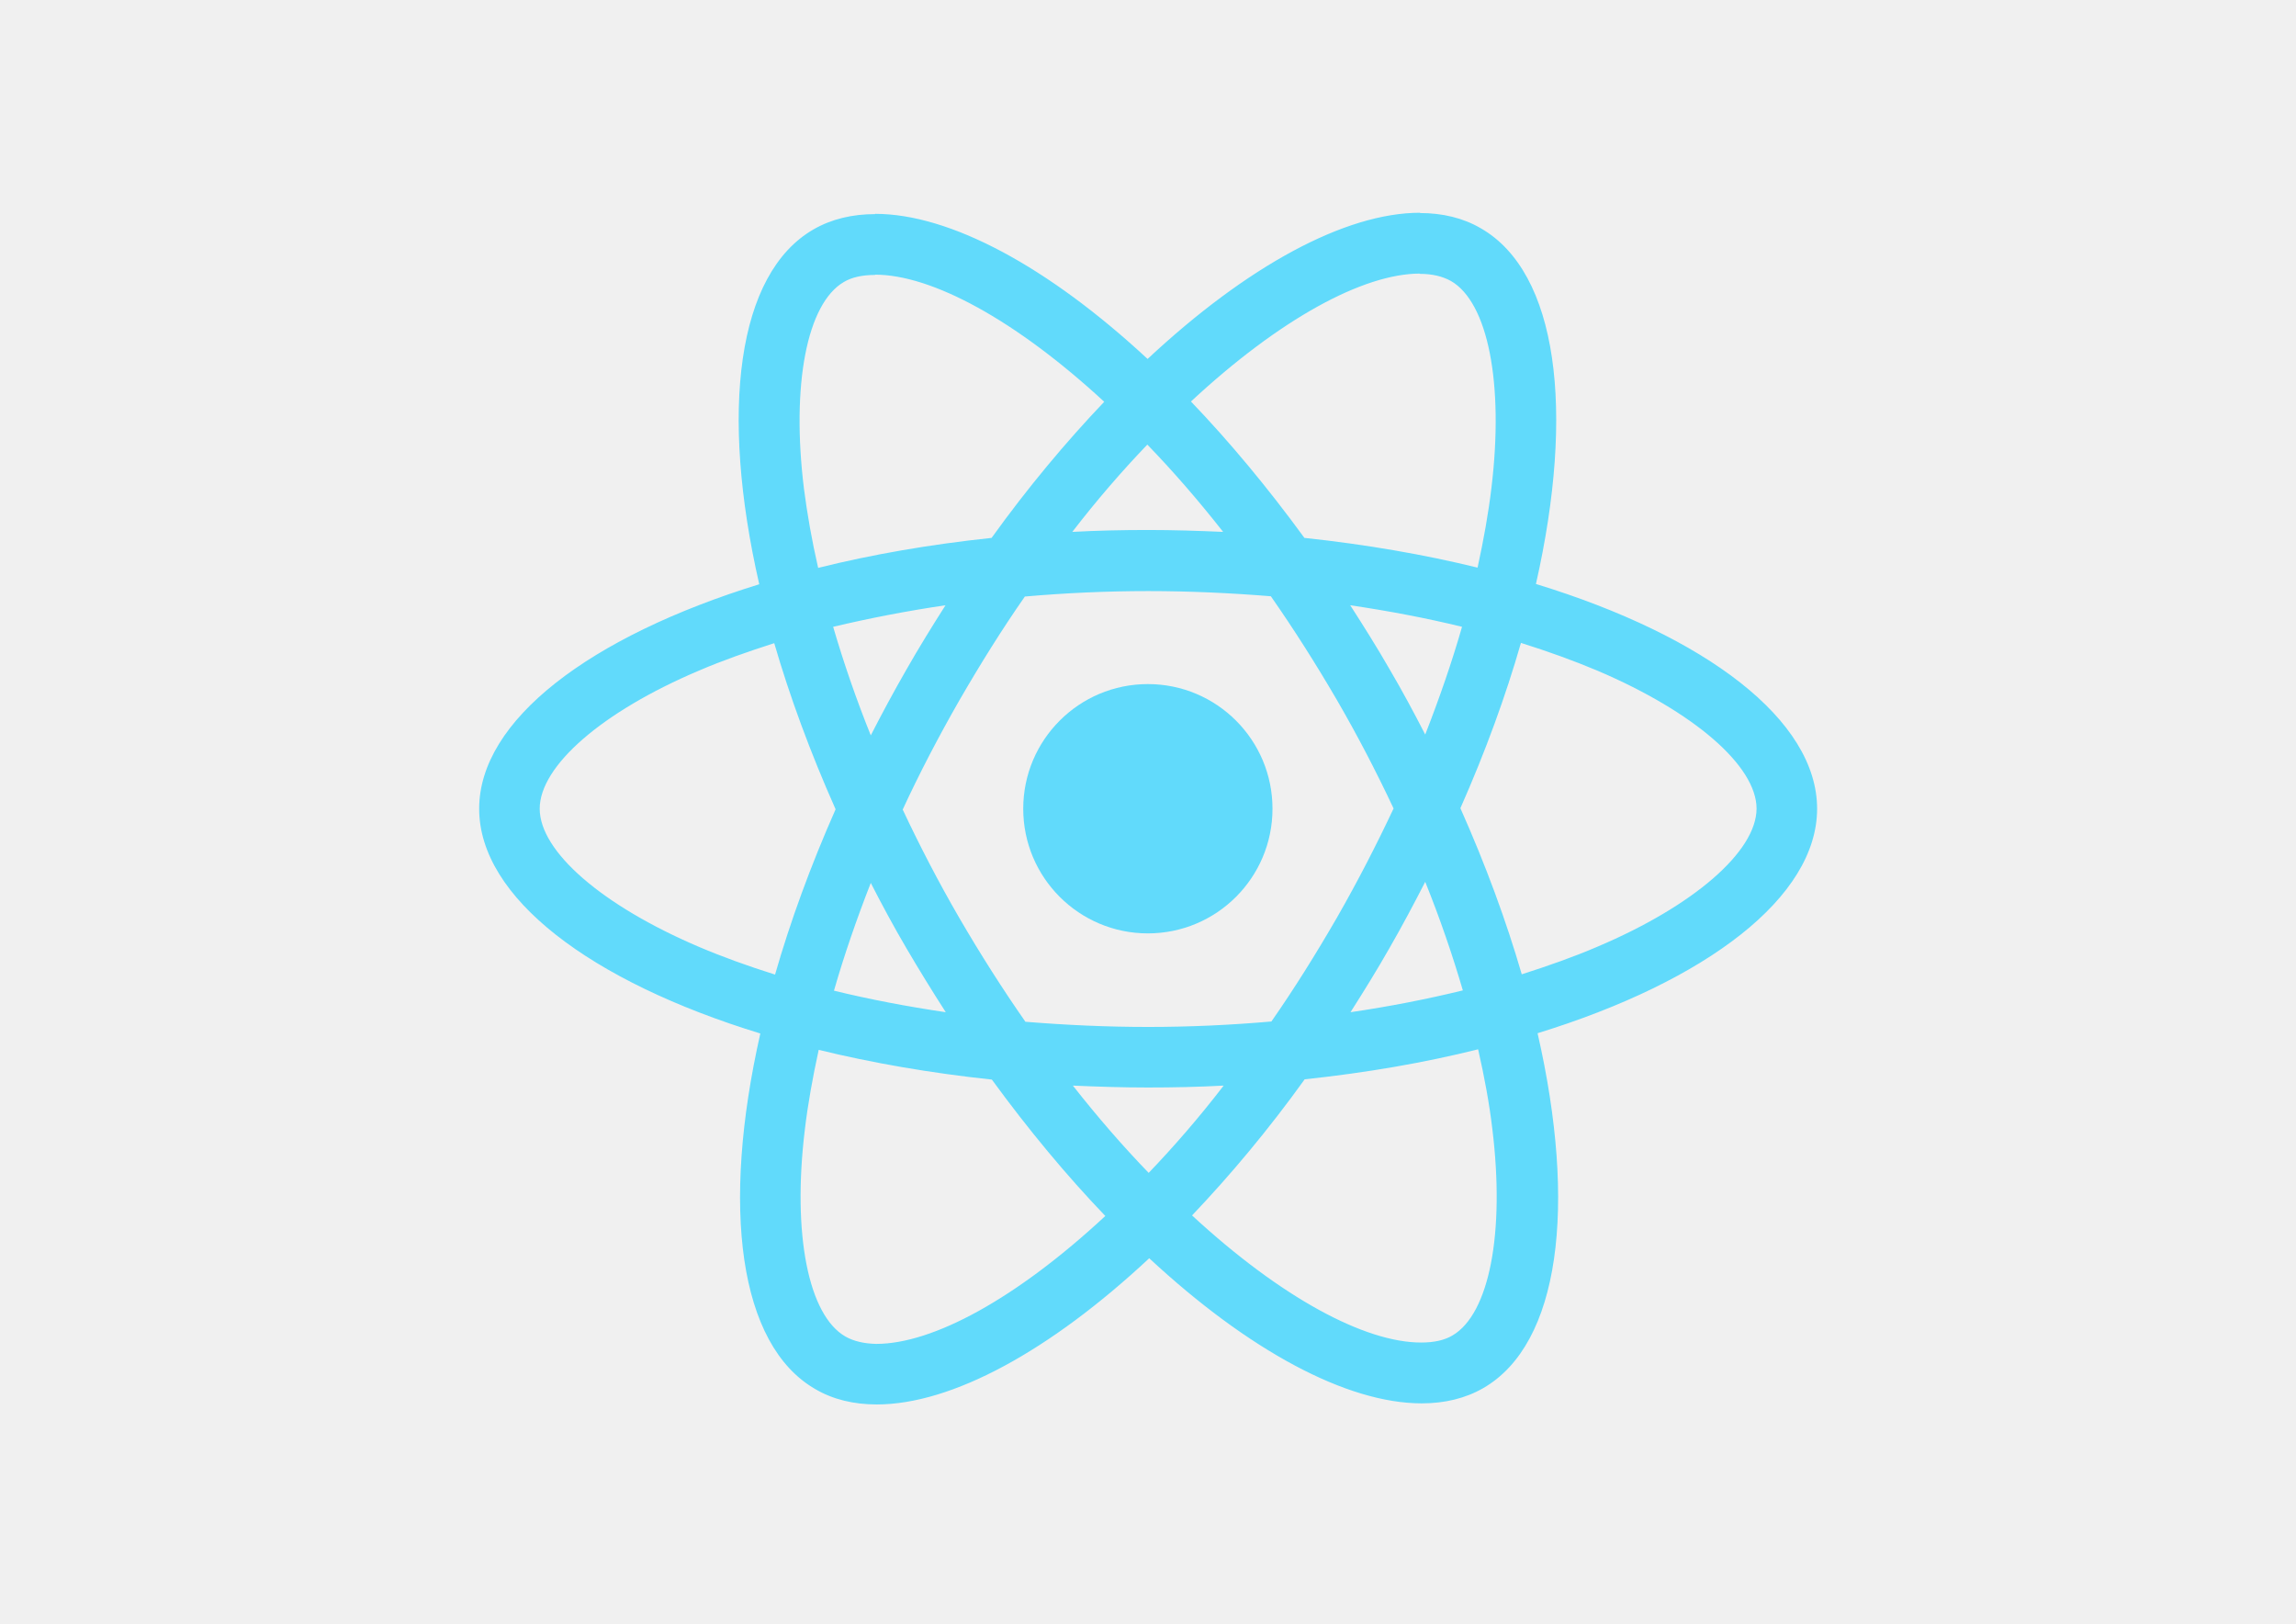
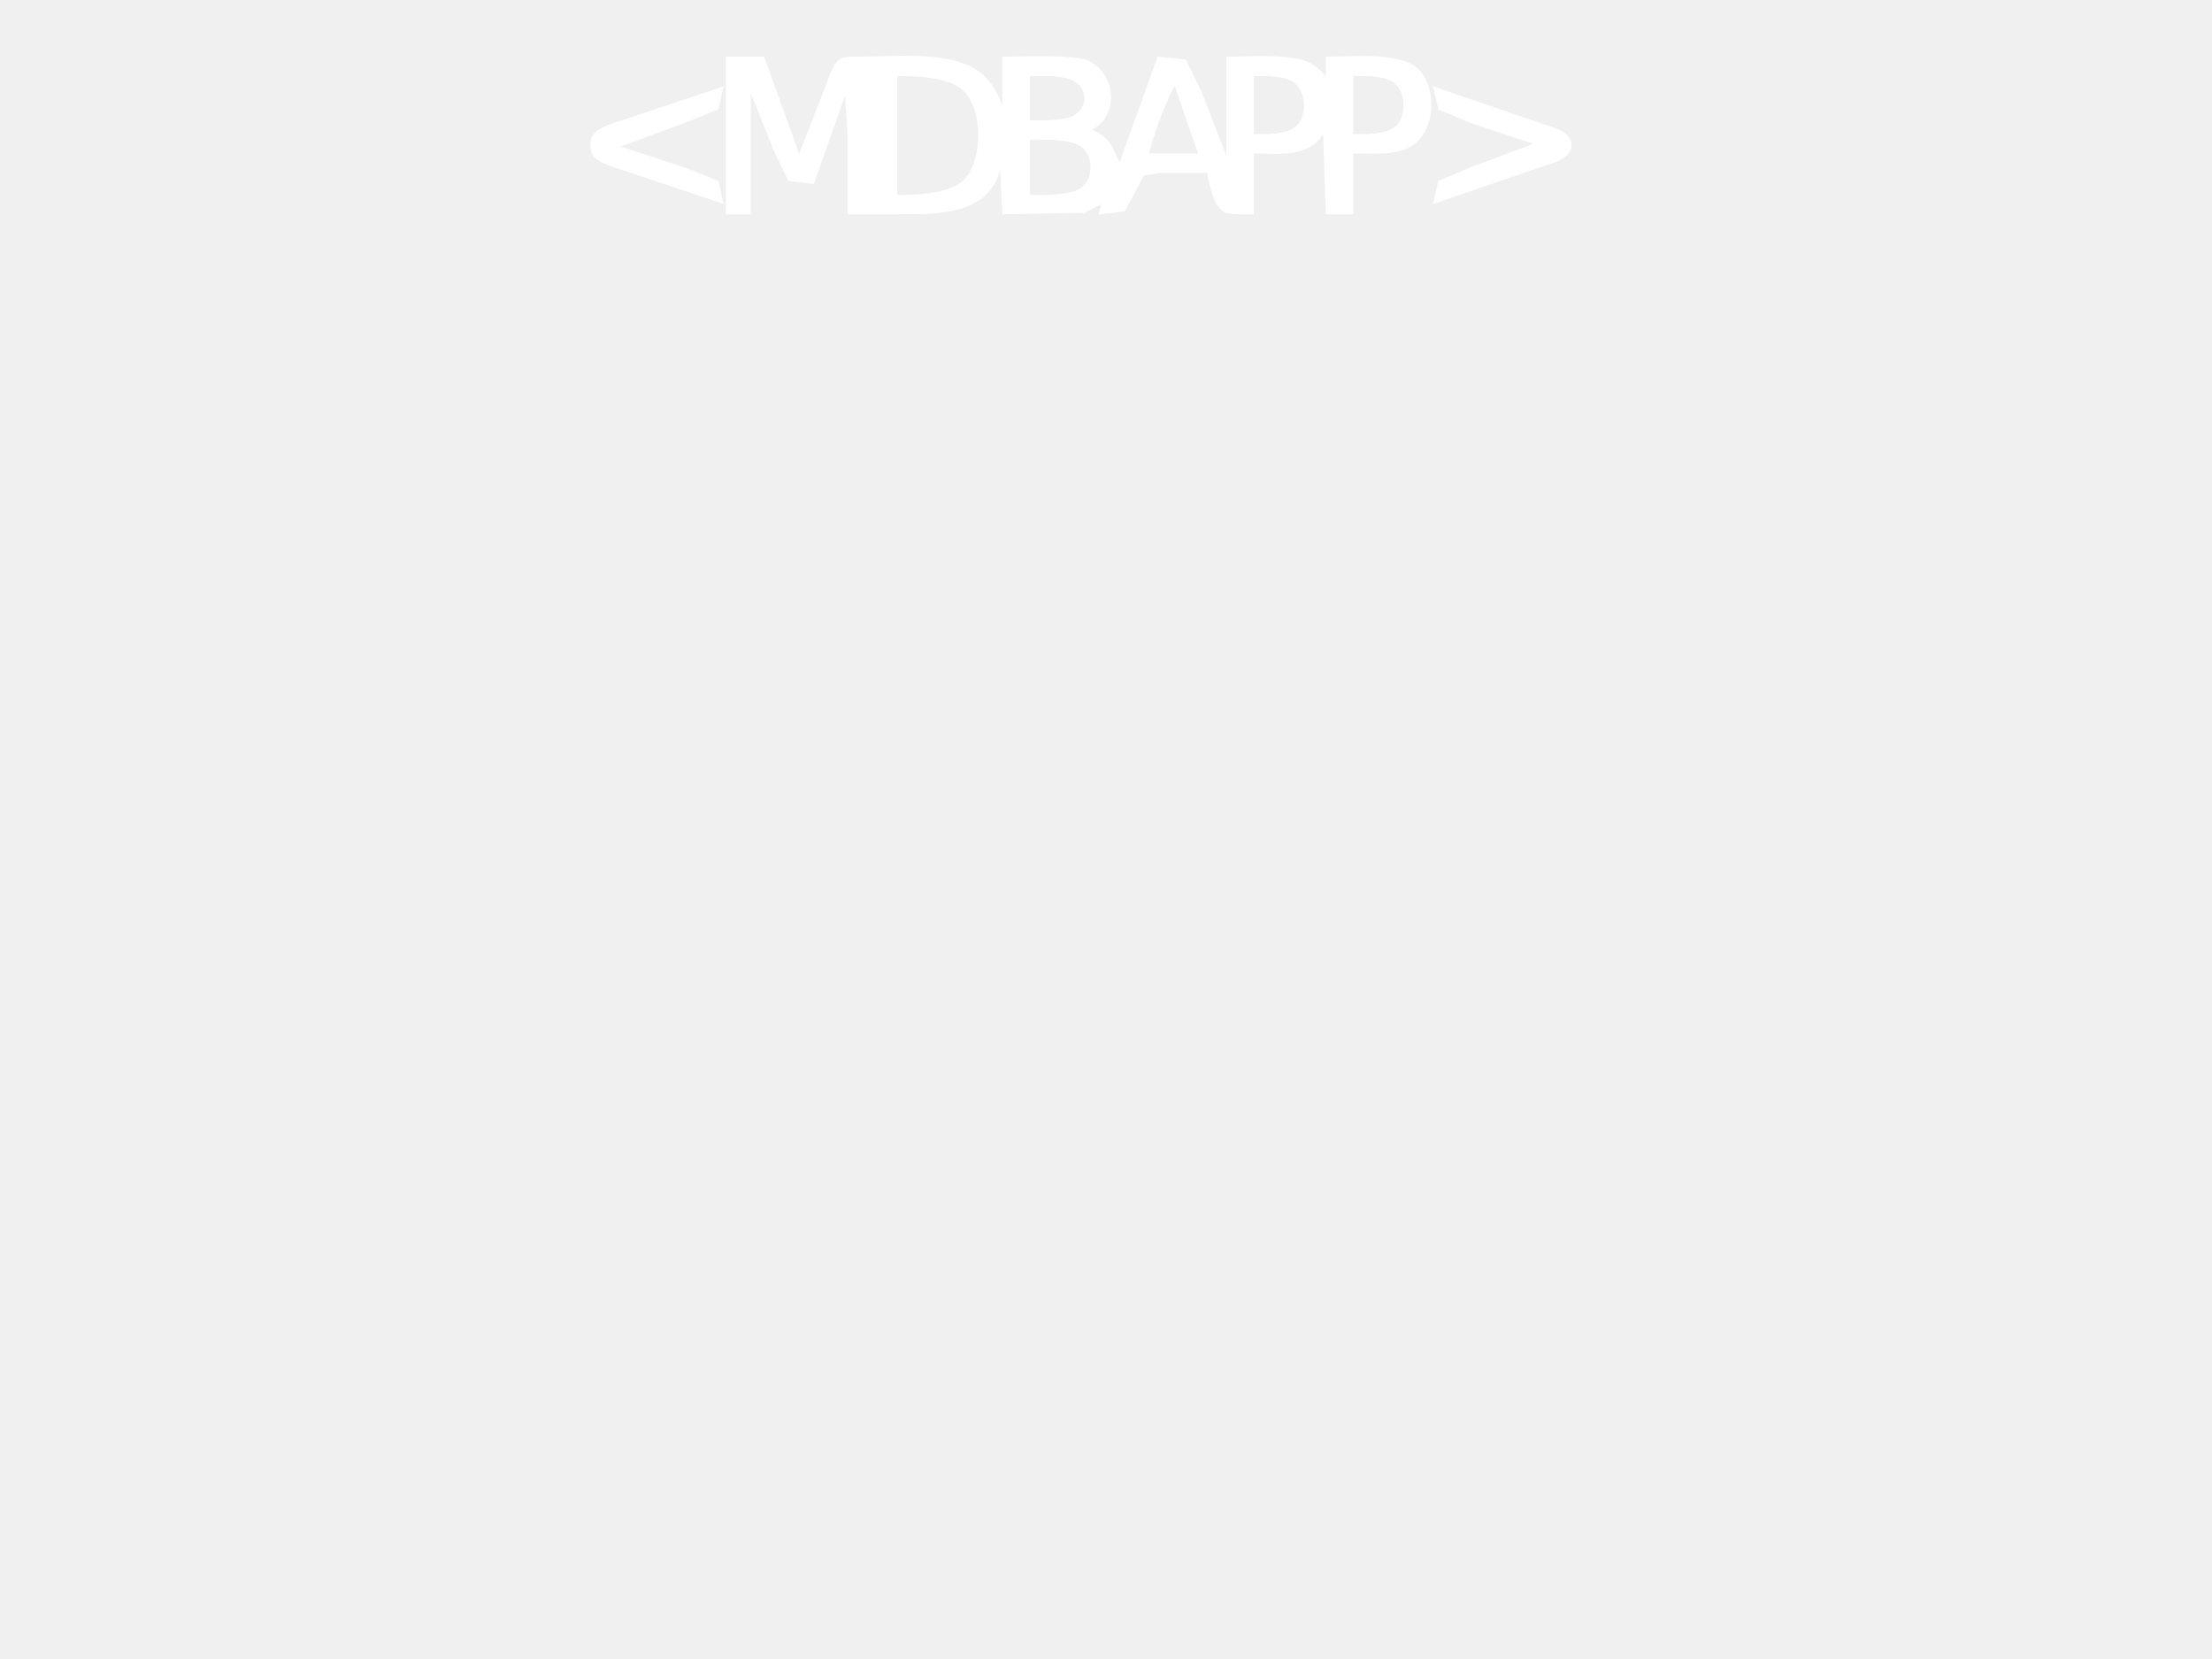
- <svg xmlns="http://www.w3.org/2000/svg" viewBox="0 0 841.9 595.3">
-   <g fill="#61DAFB">
-     <path d="M666.3 296.5c0-32.5-40.7-63.3-103.1-82.4 14.4-63.6 8-114.2-20.2-130.4-6.5-3.8-14.1-5.6-22.4-5.6v22.3c4.6 0 8.3.9 11.4 2.6 13.6 7.8 19.5 37.5 14.9 75.7-1.1 9.4-2.9 19.3-5.1 29.4-19.6-4.8-41-8.5-63.5-10.9-13.5-18.5-27.5-35.3-41.6-50 32.6-30.3 63.2-46.9 84-46.9V78c-27.5 0-63.5 19.6-99.9 53.6-36.4-33.8-72.4-53.2-99.9-53.2v22.3c20.7 0 51.4 16.5 84 46.6-14 14.7-28 31.4-41.3 49.9-22.6 2.4-44 6.1-63.6 11-2.3-10-4-19.7-5.2-29-4.7-38.2 1.1-67.9 14.6-75.8 3-1.8 6.9-2.6 11.5-2.6V78.5c-8.4 0-16 1.8-22.6 5.6-28.1 16.2-34.4 66.7-19.9 130.1-62.2 19.2-102.7 49.9-102.7 82.3 0 32.5 40.7 63.3 103.1 82.4-14.4 63.6-8 114.2 20.2 130.4 6.5 3.8 14.1 5.6 22.5 5.6 27.5 0 63.5-19.6 99.9-53.6 36.4 33.8 72.4 53.2 99.9 53.2 8.4 0 16-1.8 22.6-5.6 28.1-16.2 34.4-66.7 19.9-130.1 62-19.1 102.5-49.9 102.5-82.3zm-130.2-66.7c-3.7 12.9-8.3 26.2-13.5 39.5-4.1-8-8.4-16-13.1-24-4.6-8-9.5-15.8-14.4-23.4 14.2 2.1 27.9 4.7 41 7.9zm-45.8 106.5c-7.8 13.5-15.8 26.3-24.1 38.2-14.9 1.3-30 2-45.2 2-15.1 0-30.2-.7-45-1.9-8.3-11.9-16.4-24.6-24.2-38-7.6-13.1-14.5-26.4-20.8-39.8 6.2-13.4 13.2-26.8 20.7-39.9 7.8-13.5 15.8-26.3 24.1-38.2 14.9-1.3 30-2 45.2-2 15.1 0 30.2.7 45 1.9 8.3 11.9 16.4 24.6 24.2 38 7.6 13.1 14.5 26.4 20.8 39.8-6.3 13.4-13.2 26.8-20.7 39.9zm32.3-13c5.4 13.4 10 26.8 13.8 39.8-13.1 3.2-26.9 5.9-41.2 8 4.9-7.7 9.8-15.6 14.4-23.7 4.6-8 8.9-16.1 13-24.1zM421.2 430c-9.3-9.6-18.6-20.3-27.8-32 9 .4 18.2.7 27.5.7 9.4 0 18.7-.2 27.8-.7-9 11.7-18.3 22.4-27.5 32zm-74.4-58.9c-14.2-2.1-27.9-4.7-41-7.9 3.7-12.9 8.3-26.2 13.5-39.5 4.1 8 8.4 16 13.1 24 4.7 8 9.5 15.8 14.4 23.4zM420.7 163c9.3 9.6 18.6 20.3 27.8 32-9-.4-18.2-.7-27.5-.7-9.4 0-18.7.2-27.8.7 9-11.7 18.3-22.4 27.5-32zm-74 58.9c-4.9 7.7-9.8 15.6-14.4 23.7-4.6 8-8.9 16-13 24-5.4-13.4-10-26.8-13.8-39.8 13.1-3.1 26.9-5.8 41.2-7.9zm-90.5 125.2c-35.4-15.1-58.3-34.9-58.3-50.6 0-15.7 22.9-35.6 58.3-50.6 8.6-3.7 18-7 27.7-10.1 5.7 19.6 13.2 40 22.5 60.9-9.2 20.8-16.6 41.1-22.2 60.6-9.9-3.1-19.3-6.5-28-10.2zM310 490c-13.6-7.8-19.5-37.5-14.9-75.7 1.1-9.4 2.9-19.3 5.1-29.4 19.6 4.8 41 8.5 63.5 10.9 13.5 18.5 27.5 35.3 41.6 50-32.6 30.3-63.2 46.9-84 46.9-4.5-.1-8.3-1-11.3-2.7zm237.2-76.2c4.7 38.2-1.1 67.9-14.6 75.8-3 1.8-6.9 2.6-11.5 2.6-20.7 0-51.4-16.5-84-46.6 14-14.7 28-31.4 41.3-49.9 22.6-2.4 44-6.1 63.6-11 2.3 10.1 4.1 19.8 5.2 29.1zm38.5-66.7c-8.6 3.7-18 7-27.7 10.1-5.7-19.6-13.2-40-22.5-60.9 9.2-20.8 16.6-41.1 22.2-60.6 9.9 3.1 19.3 6.5 28.1 10.2 35.4 15.1 58.3 34.9 58.3 50.6-.1 15.7-23 35.6-58.4 50.6zM320.8 78.4z" />
-     <circle cx="420.9" cy="296.5" r="45.7" />
-     <path d="M520.5 78.1z" />
-   </g>
+ <svg xmlns="http://www.w3.org/2000/svg" width="11.11in" height="8.332in" viewBox="0 250 800 600">
+   <path id="Selection" fill="white" stroke="white" stroke-width="1" d="M 276.00,271.00            C 276.00,271.00 289.00,307.00 289.00,307.00              289.00,307.00 298.80,282.00 298.80,282.00              299.80,279.44 301.54,273.50 303.65,271.99              305.39,270.75 308.90,271.00 311.00,271.00              324.23,270.98 346.09,268.31 355.90,278.10              359.99,282.19 360.99,285.85 363.00,291.00              363.00,291.00 363.00,271.00 363.00,271.00              369.35,271.00 388.14,270.19 393.00,272.23              400.73,275.48 403.88,285.76 398.99,292.79              397.62,294.77 395.94,295.71 394.00,297.00              401.97,300.67 401.25,302.77 405.00,310.00              405.00,310.00 419.00,271.00 419.00,271.00              419.00,271.00 428.50,272.02 428.50,272.02              428.50,272.02 433.95,283.00 433.95,283.00              433.95,283.00 444.00,309.00 444.00,309.00              444.00,309.00 444.00,271.00 444.00,271.00              451.86,271.00 467.46,269.71 473.96,273.41              476.72,274.99 477.98,276.67 480.00,279.00              480.00,279.00 480.00,271.00 480.00,271.00              488.53,271.00 505.19,269.31 511.81,274.65              519.59,280.91 518.90,297.47 509.96,302.59              504.21,305.88 495.54,305.00 489.00,305.00              489.00,305.00 489.00,327.00 489.00,327.00              489.00,327.00 480.00,327.00 480.00,327.00              480.00,327.00 479.00,297.00 479.00,297.00              473.33,306.97 462.88,305.00 453.00,305.00              453.00,305.00 453.00,327.00 453.00,327.00              450.72,327.00 445.10,327.23 443.22,326.40              439.42,324.72 437.59,315.82 437.00,312.00              437.00,312.00 420.00,312.00 420.00,312.00              420.00,312.00 413.42,313.02 413.42,313.02              413.42,313.02 406.49,325.98 406.49,325.98              406.49,325.98 398.00,327.00 398.00,327.00              398.00,327.00 399.00,323.00 399.00,323.00              399.00,323.00 392.00,326.47 392.00,326.47              392.00,326.47 363.00,327.00 363.00,327.00              363.00,327.00 362.00,307.00 362.00,307.00              359.88,326.96 341.23,327.00 326.00,327.00              326.00,327.00 307.00,327.00 307.00,327.00              307.00,327.00 307.00,299.00 307.00,299.00              307.00,299.00 306.00,282.00 306.00,282.00              306.00,282.00 294.00,316.00 294.00,316.00              294.00,316.00 285.50,314.98 285.50,314.98              285.50,314.98 280.58,305.00 280.58,305.00              280.58,305.00 271.00,281.00 271.00,281.00              271.00,281.00 271.00,327.00 271.00,327.00              271.00,327.00 263.00,327.00 263.00,327.00              263.00,327.00 263.00,271.00 263.00,271.00              263.00,271.00 276.00,271.00 276.00,271.00 Z            M 347.90,316.35            C 356.39,309.77 356.39,288.23 347.90,281.65              342.28,277.29 330.93,277.00 324.00,277.00              324.00,277.00 324.00,321.00 324.00,321.00              330.93,321.00 342.28,320.71 347.90,316.35 Z            M 388.89,292.02            C 393.94,288.93 393.94,282.07 388.89,278.98              384.98,276.59 376.60,277.00 372.00,277.00              372.00,277.00 372.00,294.00 372.00,294.00              376.60,294.00 384.98,294.41 388.89,292.02 Z            M 468.77,296.28            C 473.58,292.50 473.13,282.34 467.89,279.14              463.94,276.72 457.51,277.00 453.00,277.00              453.00,277.00 453.00,299.00 453.00,299.00              457.71,299.00 464.89,299.32 468.77,296.28 Z            M 504.77,296.28            C 509.58,292.50 509.13,282.34 503.89,279.14              499.94,276.72 493.51,277.00 489.00,277.00              489.00,277.00 489.00,299.00 489.00,299.00              493.71,299.00 500.89,299.32 504.77,296.28 Z            M 415.00,306.00            C 415.00,306.00 434.00,306.00 434.00,306.00              434.00,306.00 425.00,280.00 425.00,280.00              421.83,284.38 416.00,300.49 415.00,306.00 Z            M 224.00,310.58            C 218.90,308.67 213.10,308.00 214.14,301.10              214.81,296.65 221.31,295.40 225.00,294.05              225.00,294.05 261.00,282.00 261.00,282.00              261.00,282.00 259.40,289.16 259.40,289.16              259.40,289.16 249.00,293.42 249.00,293.42              249.00,293.42 223.00,303.00 223.00,303.00              223.00,303.00 249.00,311.58 249.00,311.58              249.00,311.58 259.40,315.84 259.40,315.84              259.40,315.84 261.00,323.00 261.00,323.00              261.00,323.00 224.00,310.58 224.00,310.58 Z            M 558.00,295.34            C 561.84,296.69 569.11,298.25 567.69,303.79              566.75,307.45 559.23,309.21 556.00,310.34              556.00,310.34 519.00,323.00 519.00,323.00              519.00,323.00 520.60,315.81 520.60,315.81              520.60,315.81 532.00,311.00 532.00,311.00              532.00,311.00 556.00,302.00 556.00,302.00              556.00,302.00 532.00,294.00 532.00,294.00              532.00,294.00 520.60,289.19 520.60,289.19              520.60,289.19 519.00,282.00 519.00,282.00              519.00,282.00 558.00,295.34 558.00,295.34 Z            M 390.79,318.69            C 396.25,315.29 396.25,305.71 390.79,302.31              386.66,299.74 376.90,300.00 372.00,300.00              372.00,300.00 372.00,321.00 372.00,321.00              376.90,321.00 386.66,321.26 390.79,318.69 Z            M 399.00,322.00            C 399.00,322.00 400.00,323.00 400.00,323.00              400.00,323.00 400.00,322.00 400.00,322.00              400.00,322.00 399.00,322.00 399.00,322.00 Z" />
</svg>
